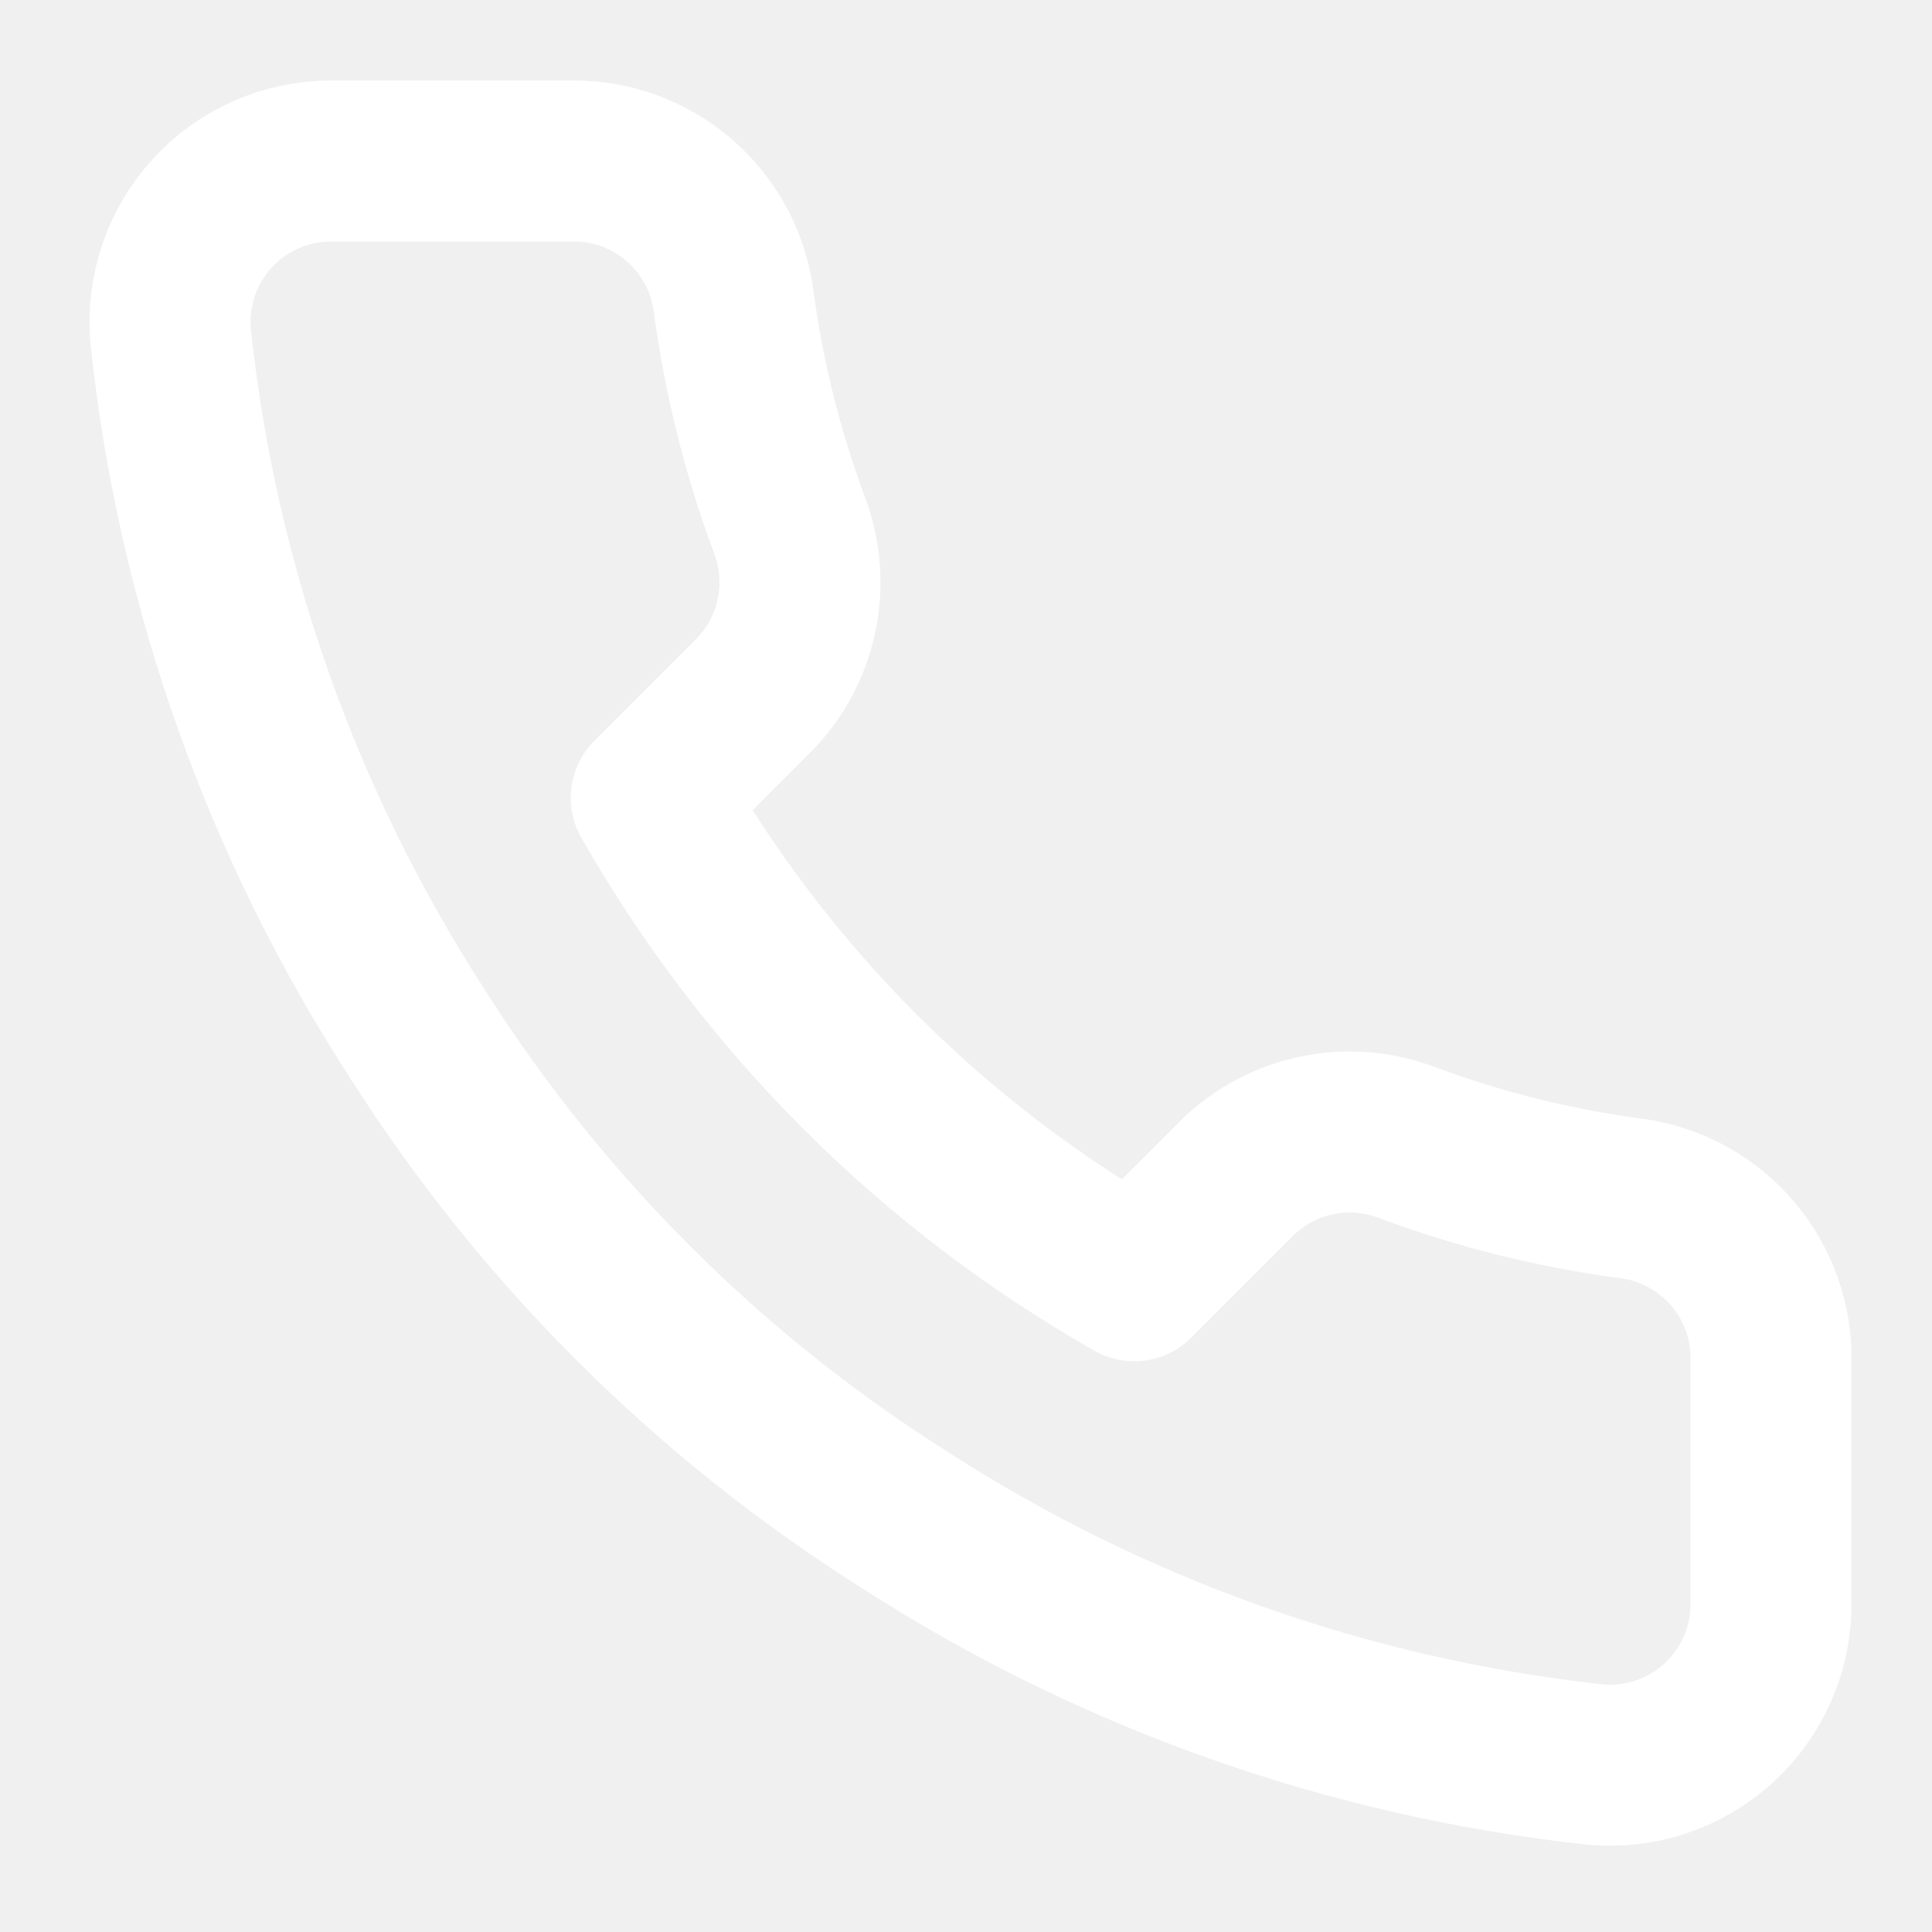
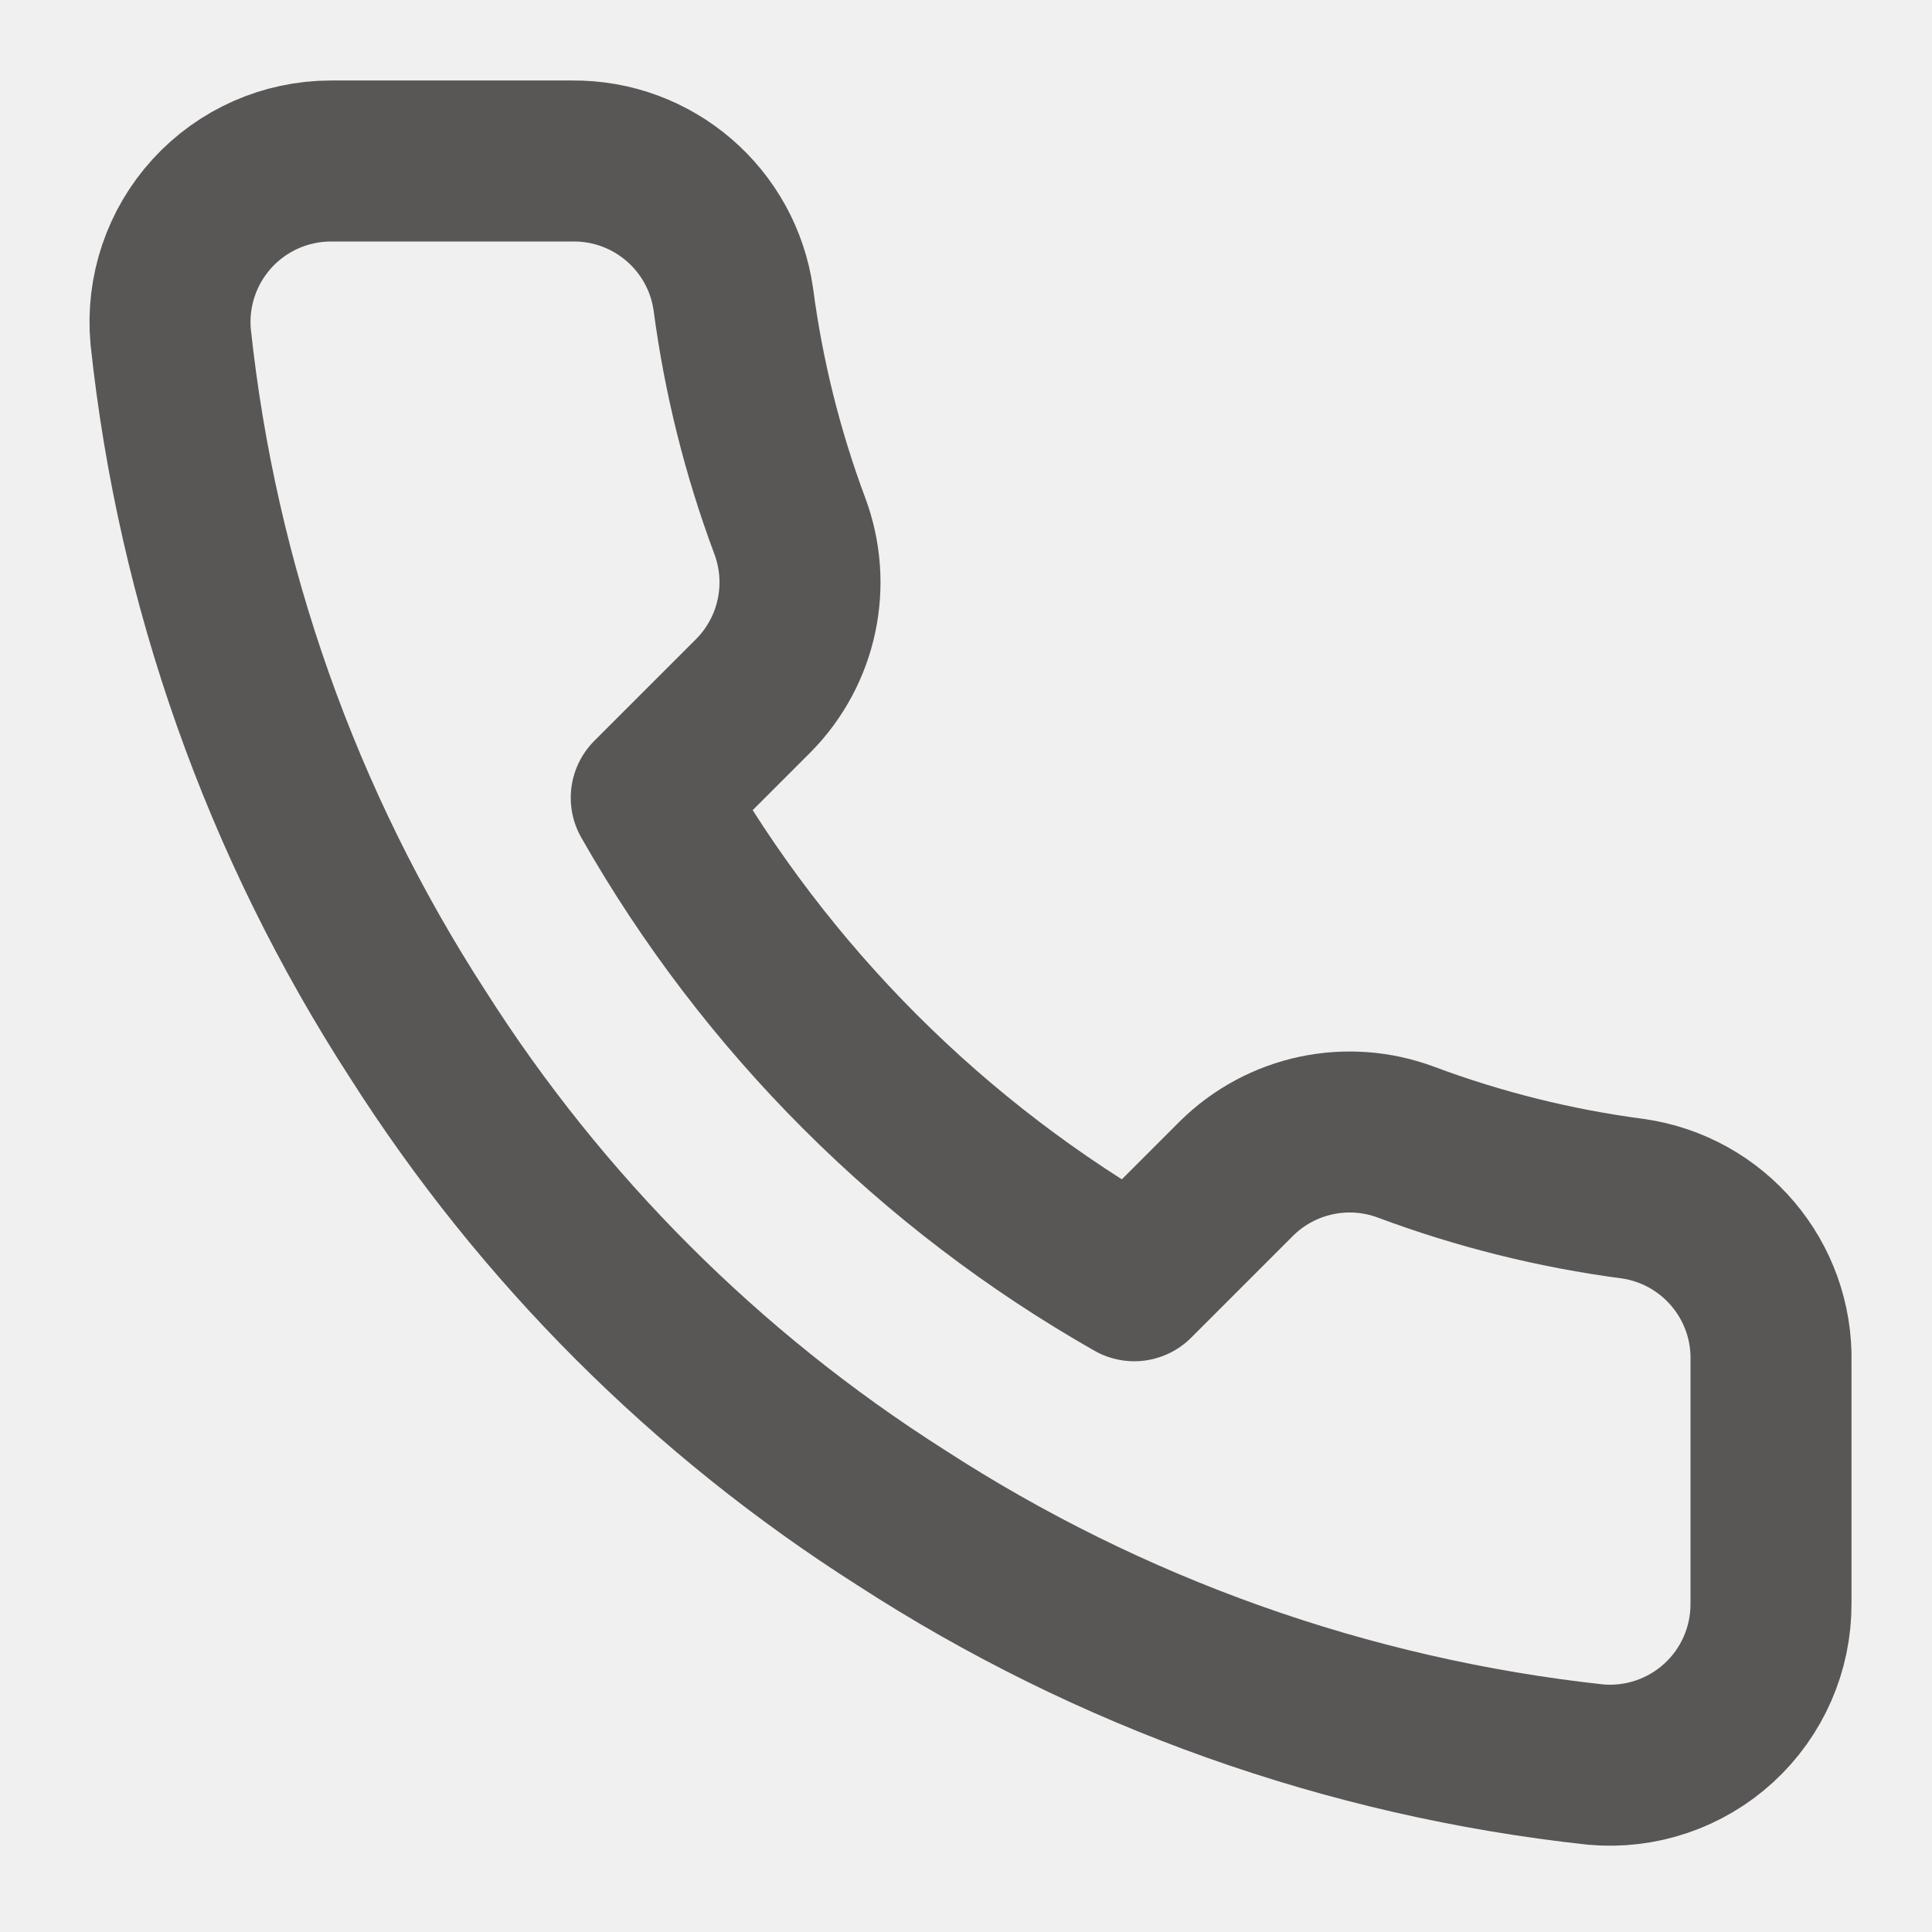
- <svg xmlns="http://www.w3.org/2000/svg" width="24" height="24" viewBox="0 0 24 24" fill="none" stroke="#FFF" stroke-width="2" stroke-linecap="round" stroke-linejoin="round" class="feather feather-phone">
+ <svg xmlns="http://www.w3.org/2000/svg" width="24" height="24" viewBox="0 0 24 24" fill="none" stroke="#595656" stroke-width="2" stroke-linecap="round" stroke-linejoin="round" class="feather feather-phone">
  <path d="M22 16.92v3a2 2 0 0 1-2.18 2 19.79 19.79 0 0 1-8.63-3.07 19.5 19.5 0 0 1-6-6 19.79 19.79 0 0 1-3.07-8.67A2 2 0 0 1 4.11 2h3a2 2 0 0 1 2 1.72 12.84 12.84 0 0 0 .7 2.81 2 2 0 0 1-.45 2.11L8.09 9.91a16 16 0 0 0 6 6l1.27-1.27a2 2 0 0 1 2.11-.45 12.84 12.84 0 0 0 2.81.7A2 2 0 0 1 22 16.92z" />
</svg>
